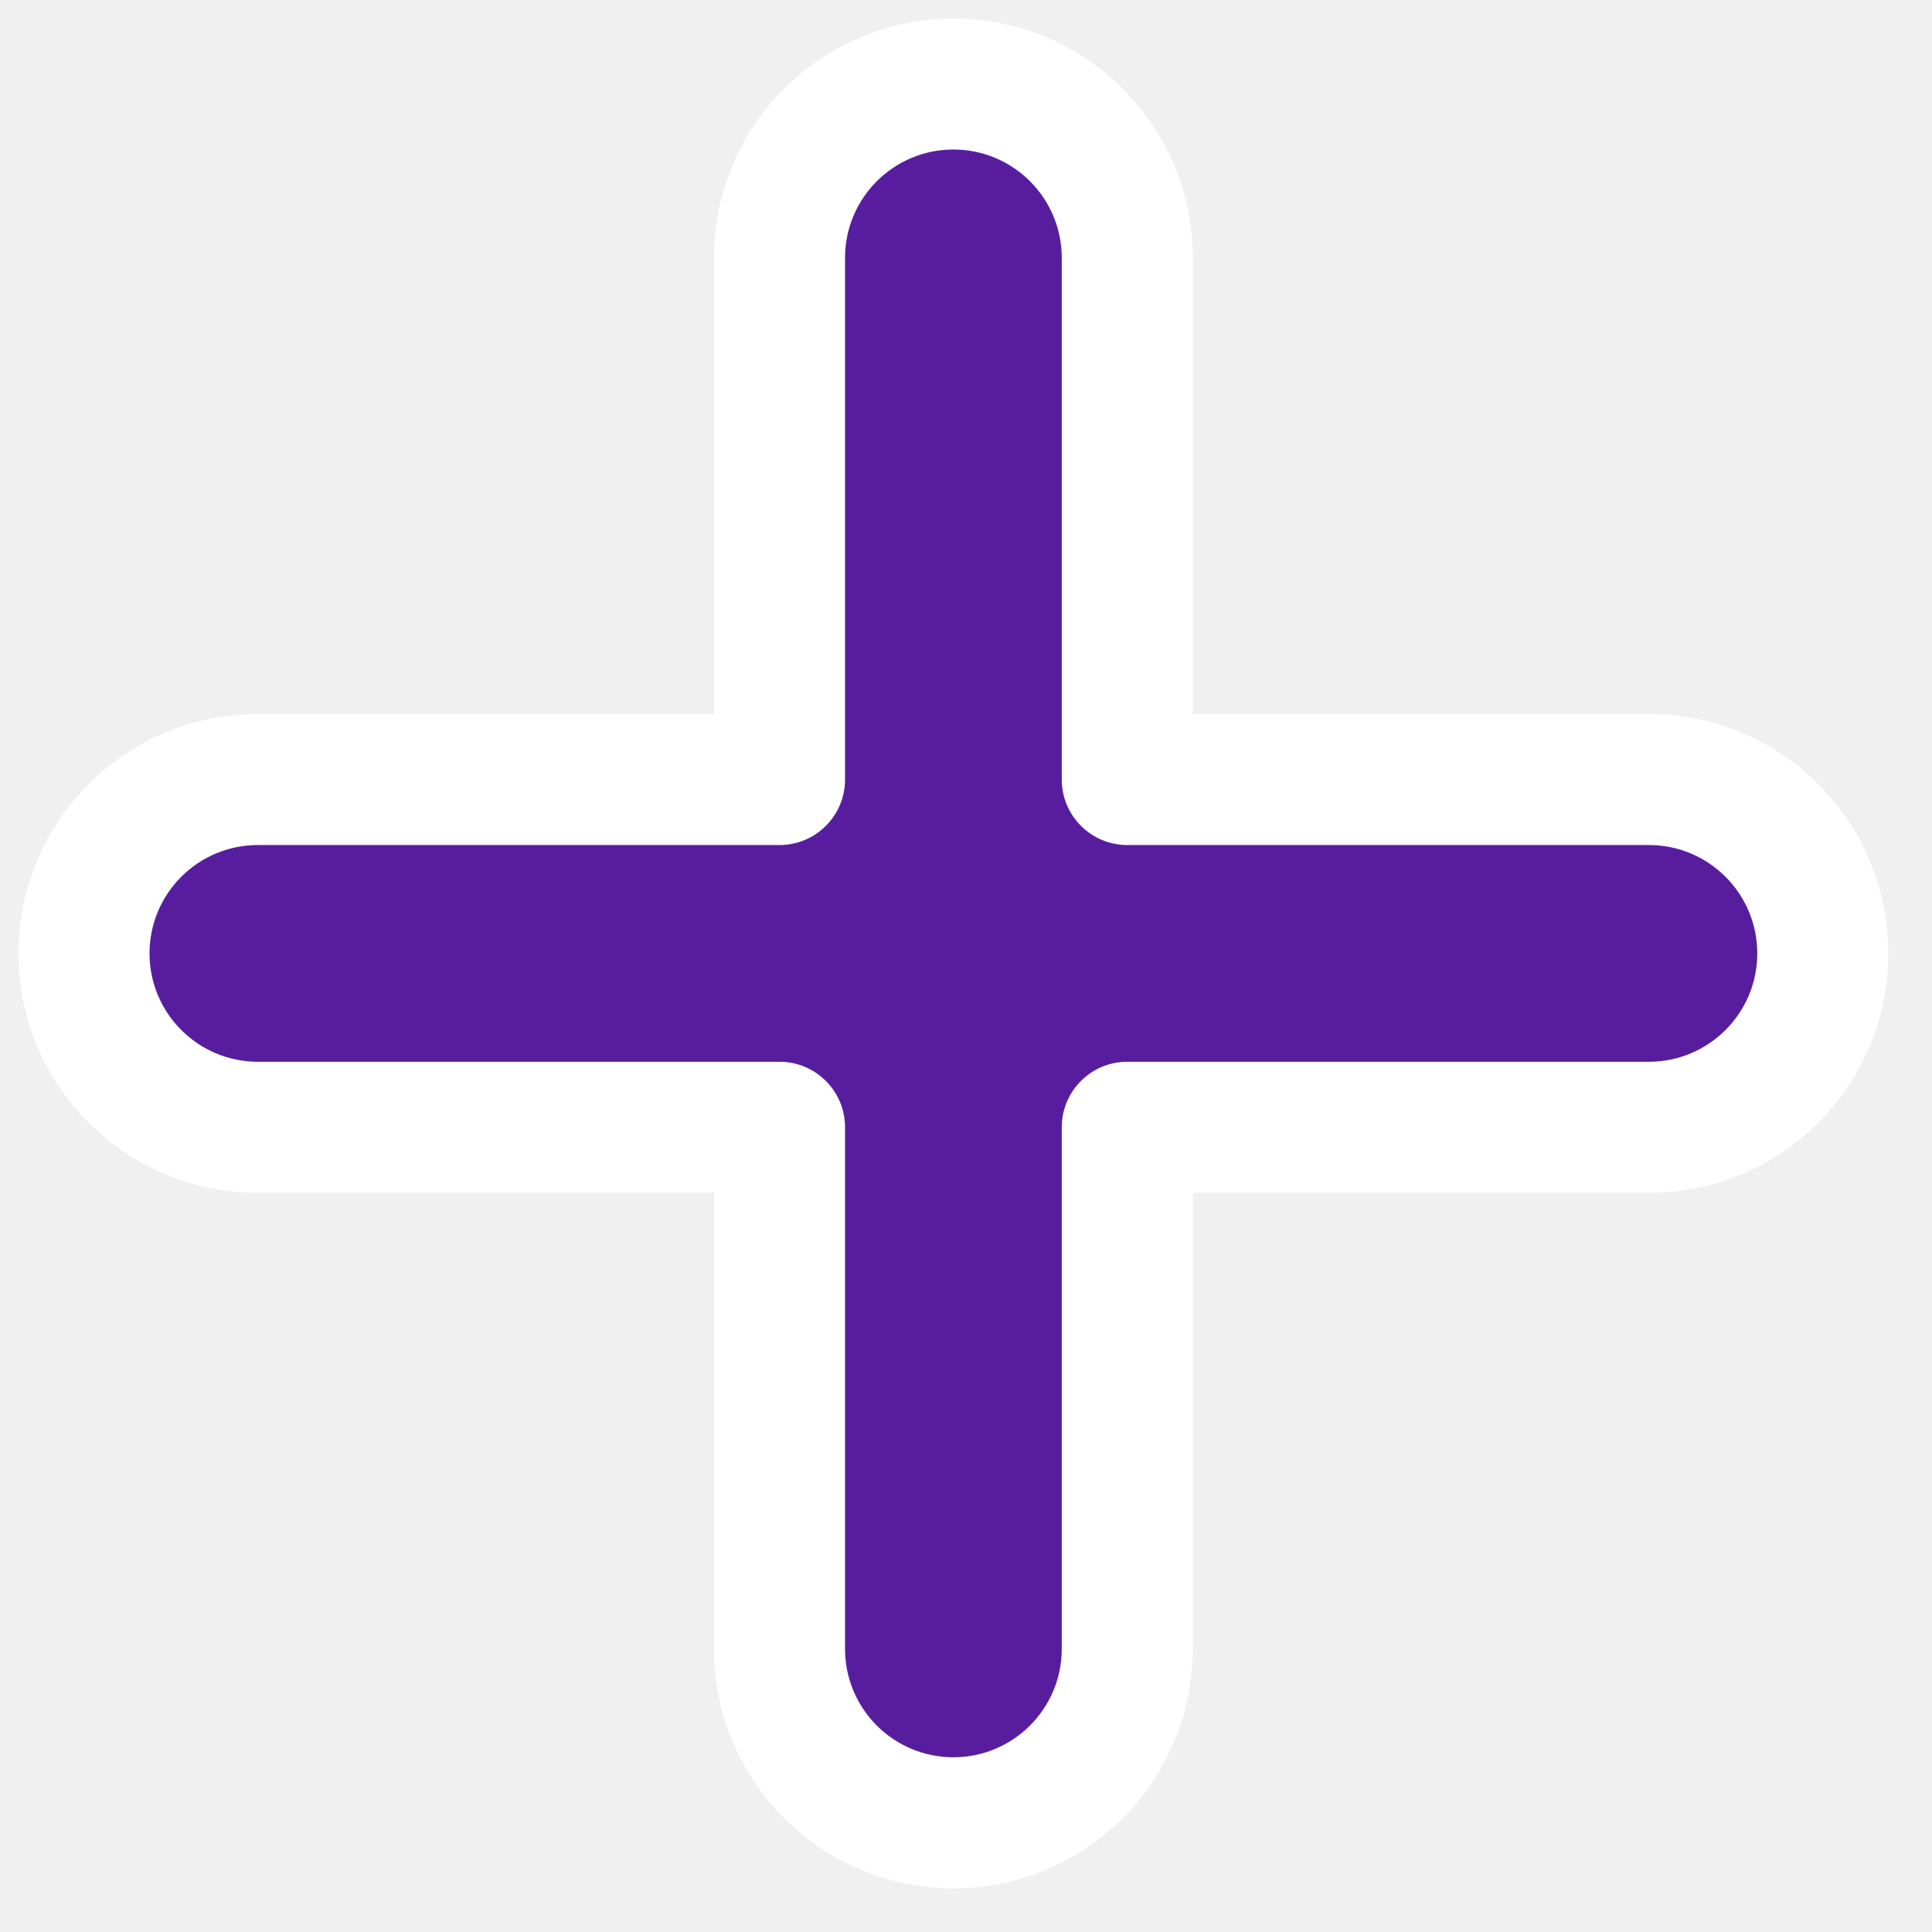
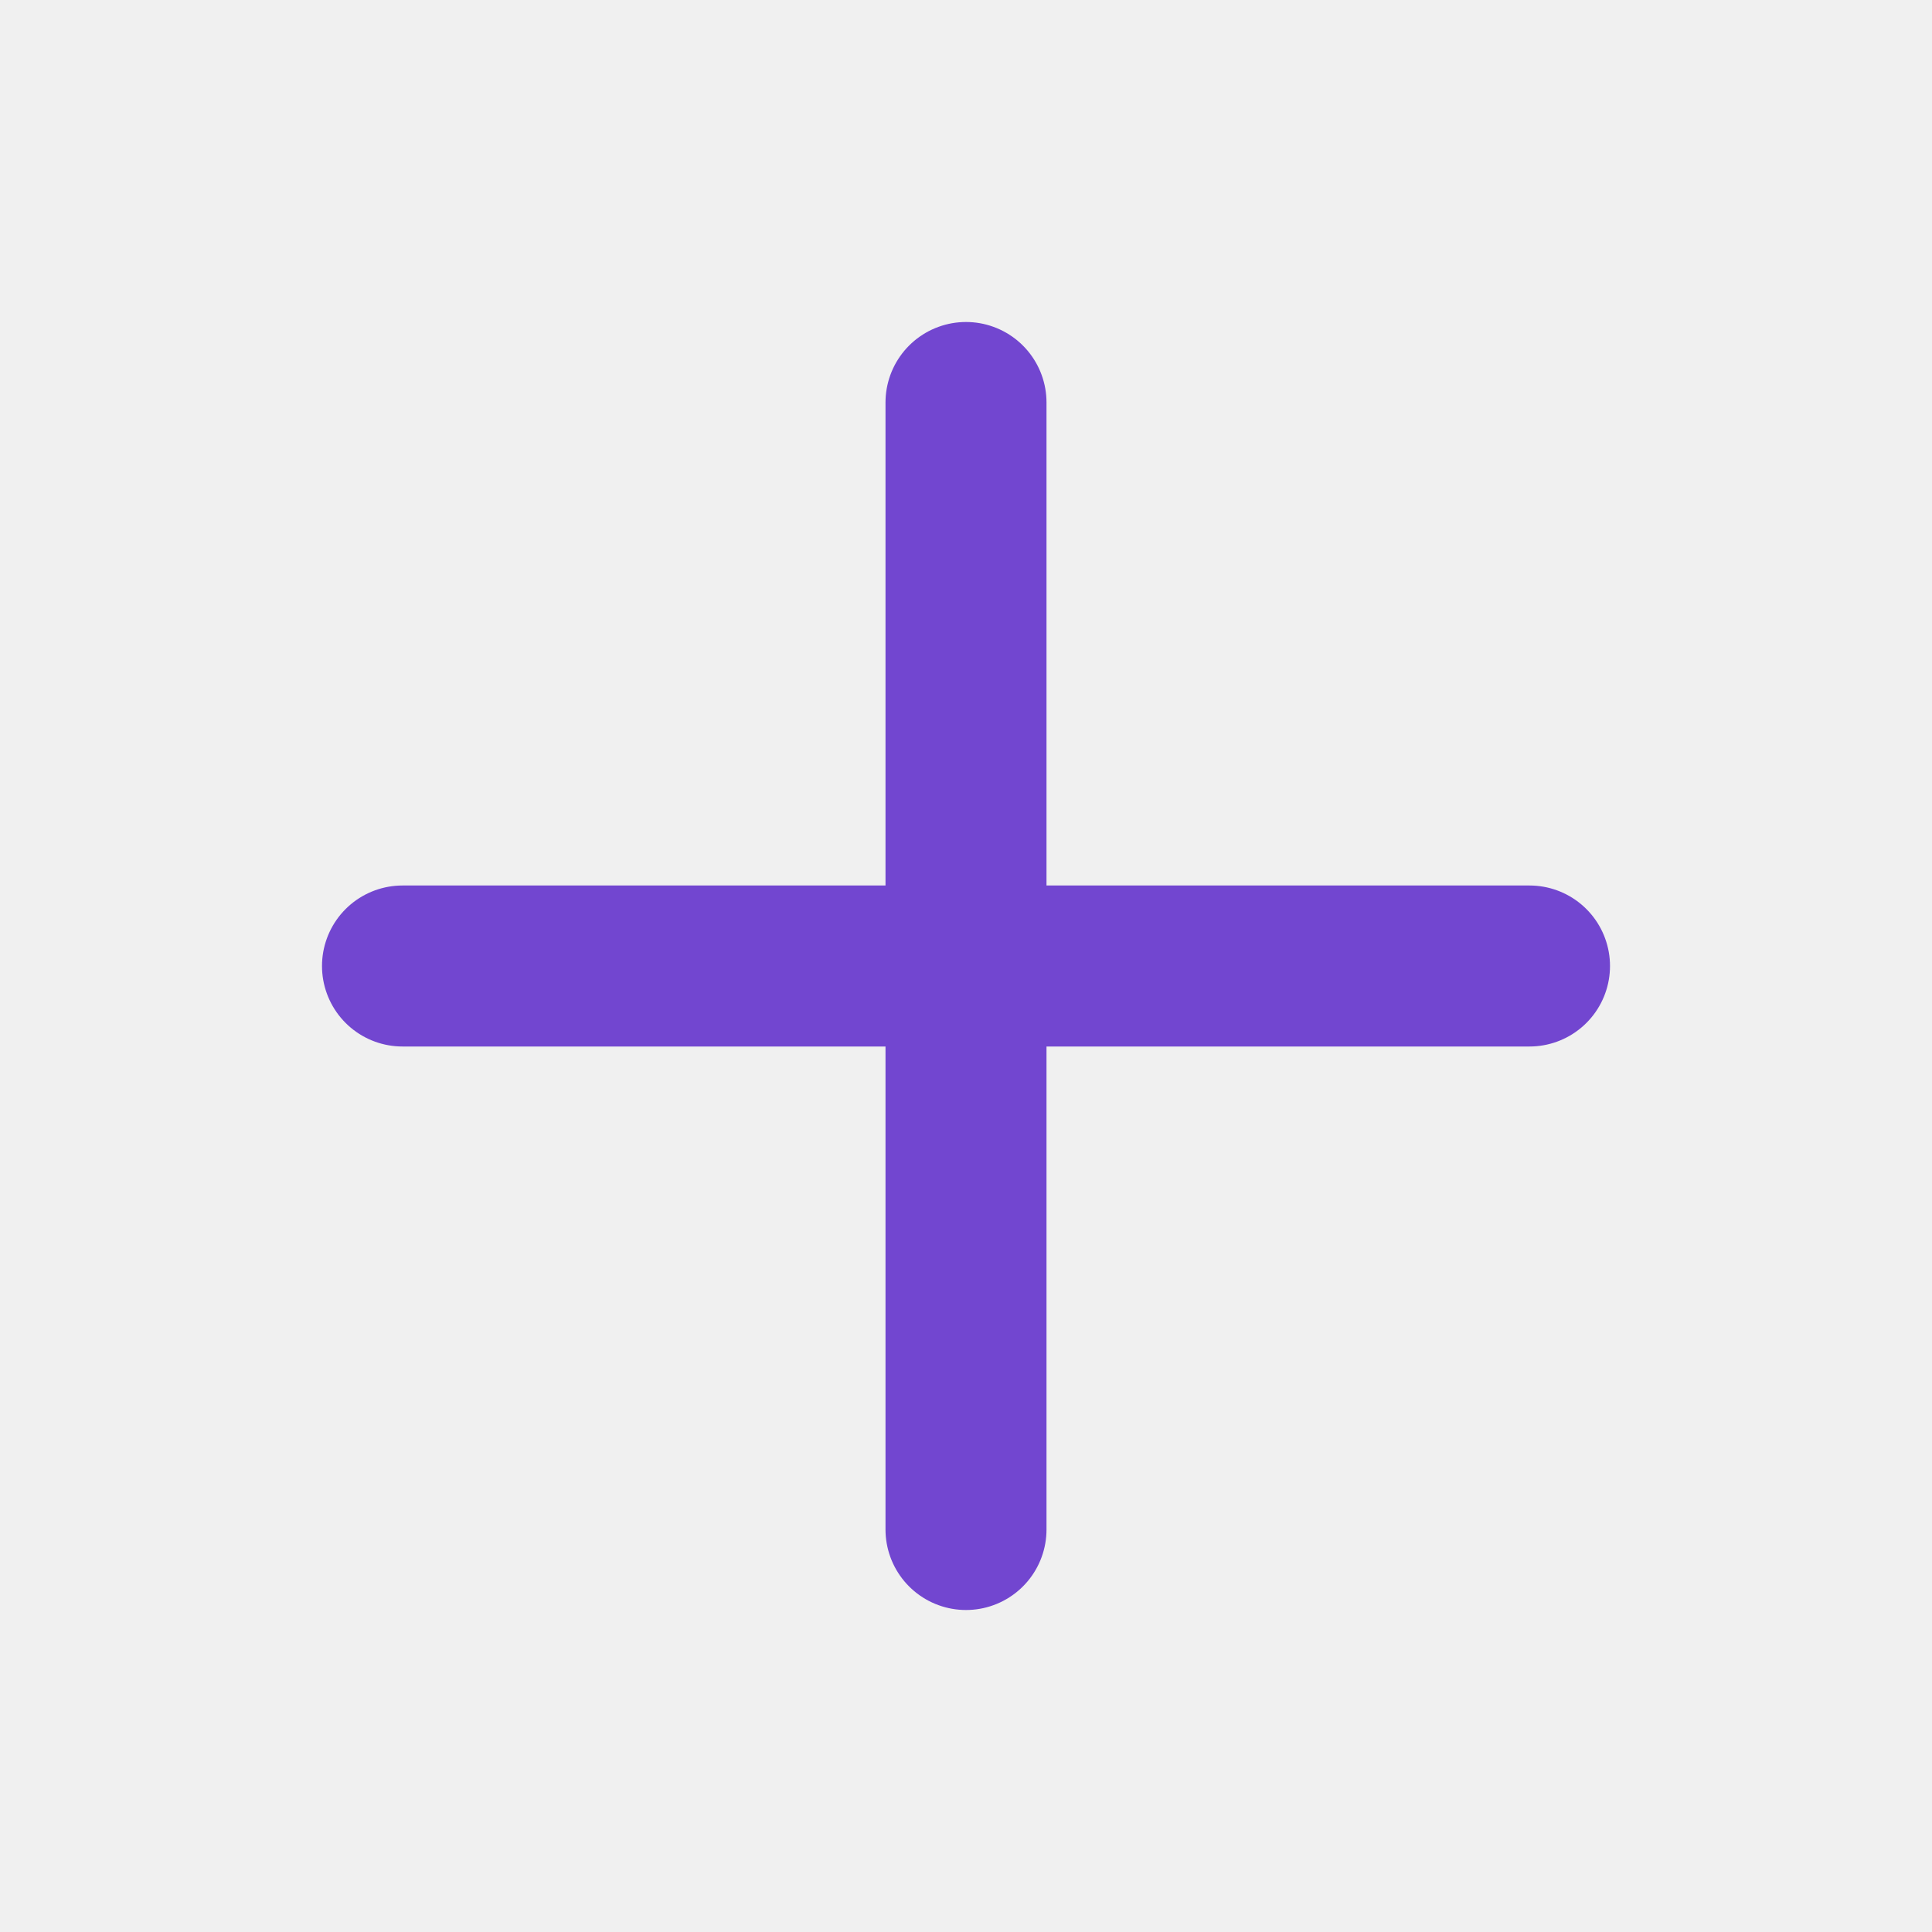
- <svg xmlns="http://www.w3.org/2000/svg" width="23" height="23" viewBox="0 0 23 23" fill="none">
-   <path fill-rule="evenodd" clip-rule="evenodd" d="M13.42 3.07C13.42 1.927 12.493 1 11.35 1C10.207 1 9.28 1.927 9.28 3.07V9.28H3.07C1.927 9.28 1 10.207 1 11.35C1 12.493 1.927 13.42 3.07 13.42H9.28V19.63C9.28 20.773 10.207 21.7 11.35 21.7C12.493 21.7 13.42 20.773 13.42 19.63V13.42H19.63C20.773 13.42 21.7 12.493 21.7 11.35C21.7 10.207 20.773 9.28 19.63 9.28H13.42V3.07Z" fill="#581D9F" />
-   <path d="M9.28 9.28V10.06C9.711 10.06 10.06 9.711 10.06 9.28H9.28ZM9.28 13.42H10.06C10.06 12.989 9.711 12.64 9.28 12.64V13.42ZM13.42 13.42V12.64C12.989 12.64 12.64 12.989 12.64 13.42H13.42ZM13.42 9.28H12.64C12.64 9.711 12.989 10.06 13.42 10.06V9.28ZM11.35 1.78C12.062 1.78 12.64 2.358 12.64 3.07H14.2C14.2 1.496 12.924 0.22 11.35 0.22V1.78ZM10.06 3.07C10.06 2.358 10.637 1.78 11.35 1.78V0.22C9.776 0.22 8.5 1.496 8.5 3.07H10.06ZM10.06 9.28V3.07H8.5V9.28H10.06ZM3.07 10.06H9.28V8.5H3.07V10.06ZM1.78 11.35C1.78 10.638 2.358 10.06 3.07 10.06V8.5C1.496 8.5 0.22 9.776 0.22 11.35H1.78ZM3.07 12.64C2.358 12.64 1.78 12.062 1.78 11.35H0.22C0.22 12.924 1.496 14.2 3.07 14.2V12.64ZM9.28 12.64H3.07V14.2H9.28V12.64ZM10.06 19.63V13.42H8.5V19.63H10.06ZM11.35 20.92C10.637 20.92 10.06 20.342 10.06 19.63H8.5C8.5 21.204 9.776 22.48 11.35 22.48V20.92ZM12.64 19.63C12.64 20.342 12.062 20.92 11.35 20.92V22.48C12.924 22.48 14.2 21.204 14.2 19.63H12.64ZM12.64 13.42V19.63H14.2V13.42H12.64ZM19.63 12.64H13.42V14.2H19.63V12.64ZM20.92 11.35C20.92 12.062 20.342 12.64 19.63 12.64V14.2C21.204 14.2 22.48 12.924 22.48 11.35H20.92ZM19.63 10.06C20.342 10.06 20.92 10.638 20.92 11.35H22.48C22.48 9.776 21.204 8.5 19.63 8.5V10.06ZM13.42 10.06H19.63V8.5H13.42V10.06ZM12.64 3.07V9.28H14.2V3.07H12.64Z" fill="white" />
+ <svg xmlns="http://www.w3.org/2000/svg" width="24" height="24" viewBox="0 0 24 24" fill="none">
+   <path d="M12 5V19" stroke="#7246D0" stroke-width="2" stroke-linecap="round" stroke-linejoin="round" />
+   <path d="M5 12H19" stroke="#7246D0" stroke-width="2" stroke-linecap="round" stroke-linejoin="round" />
</svg>
